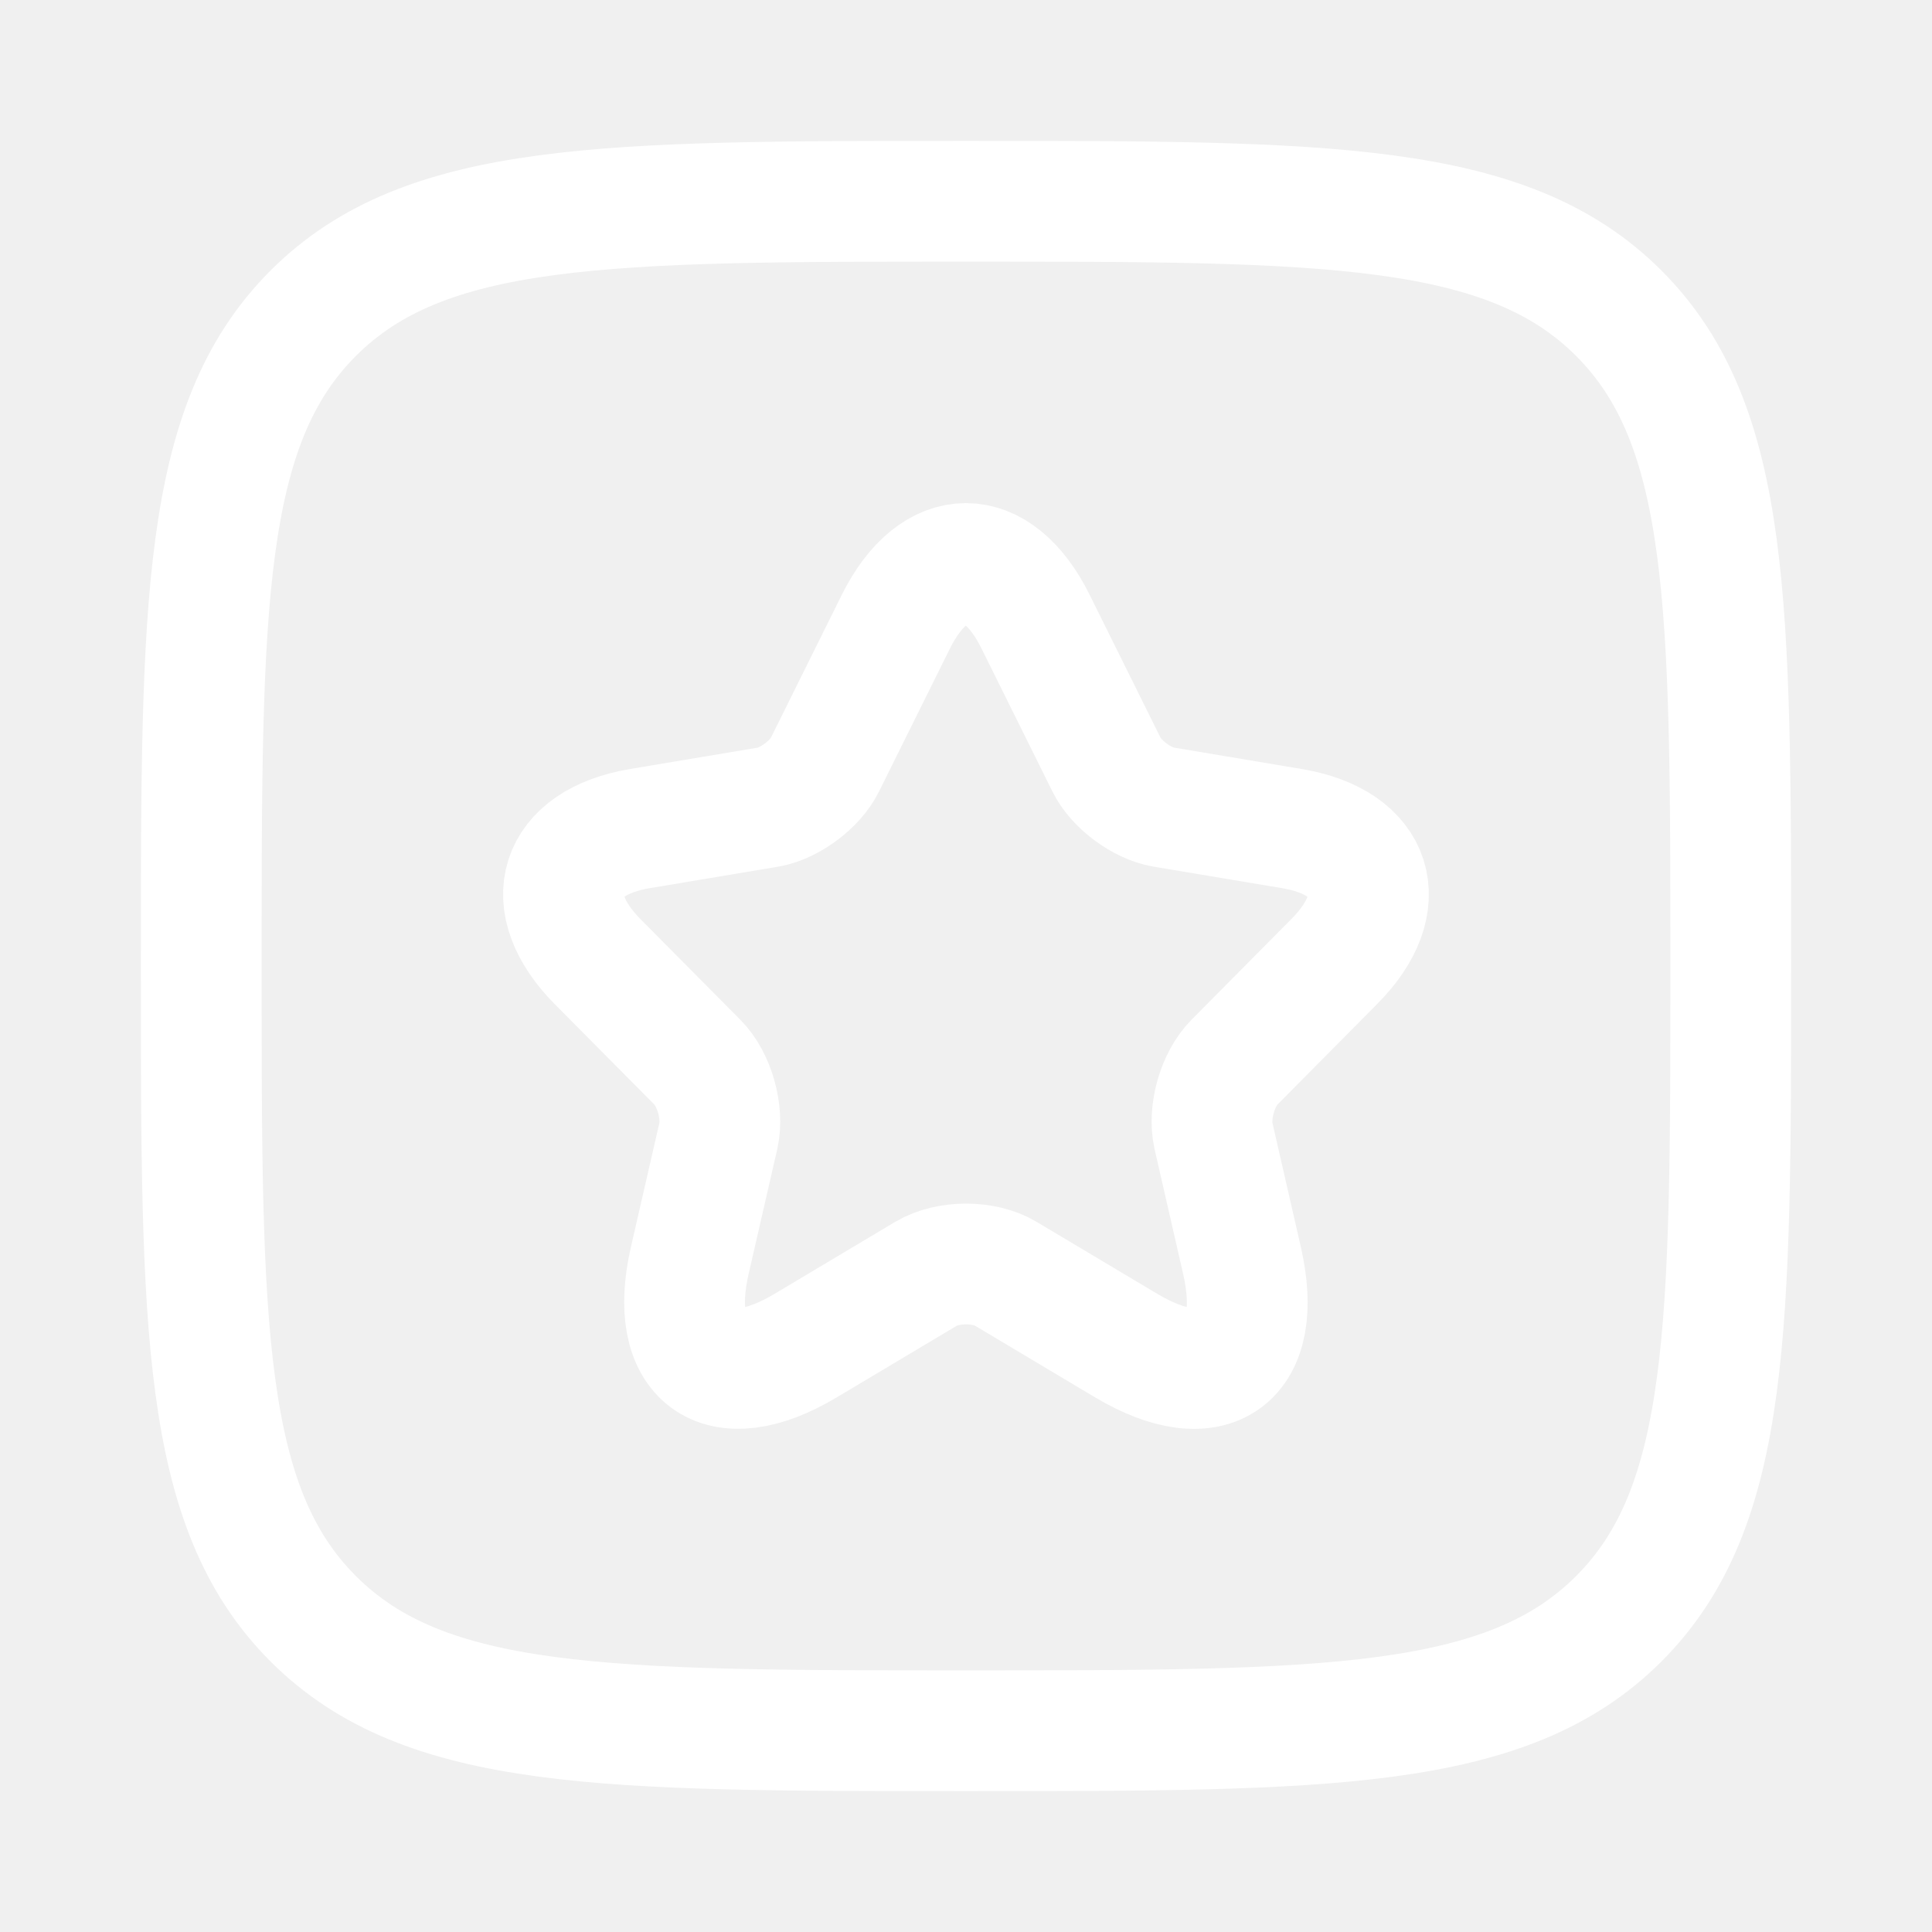
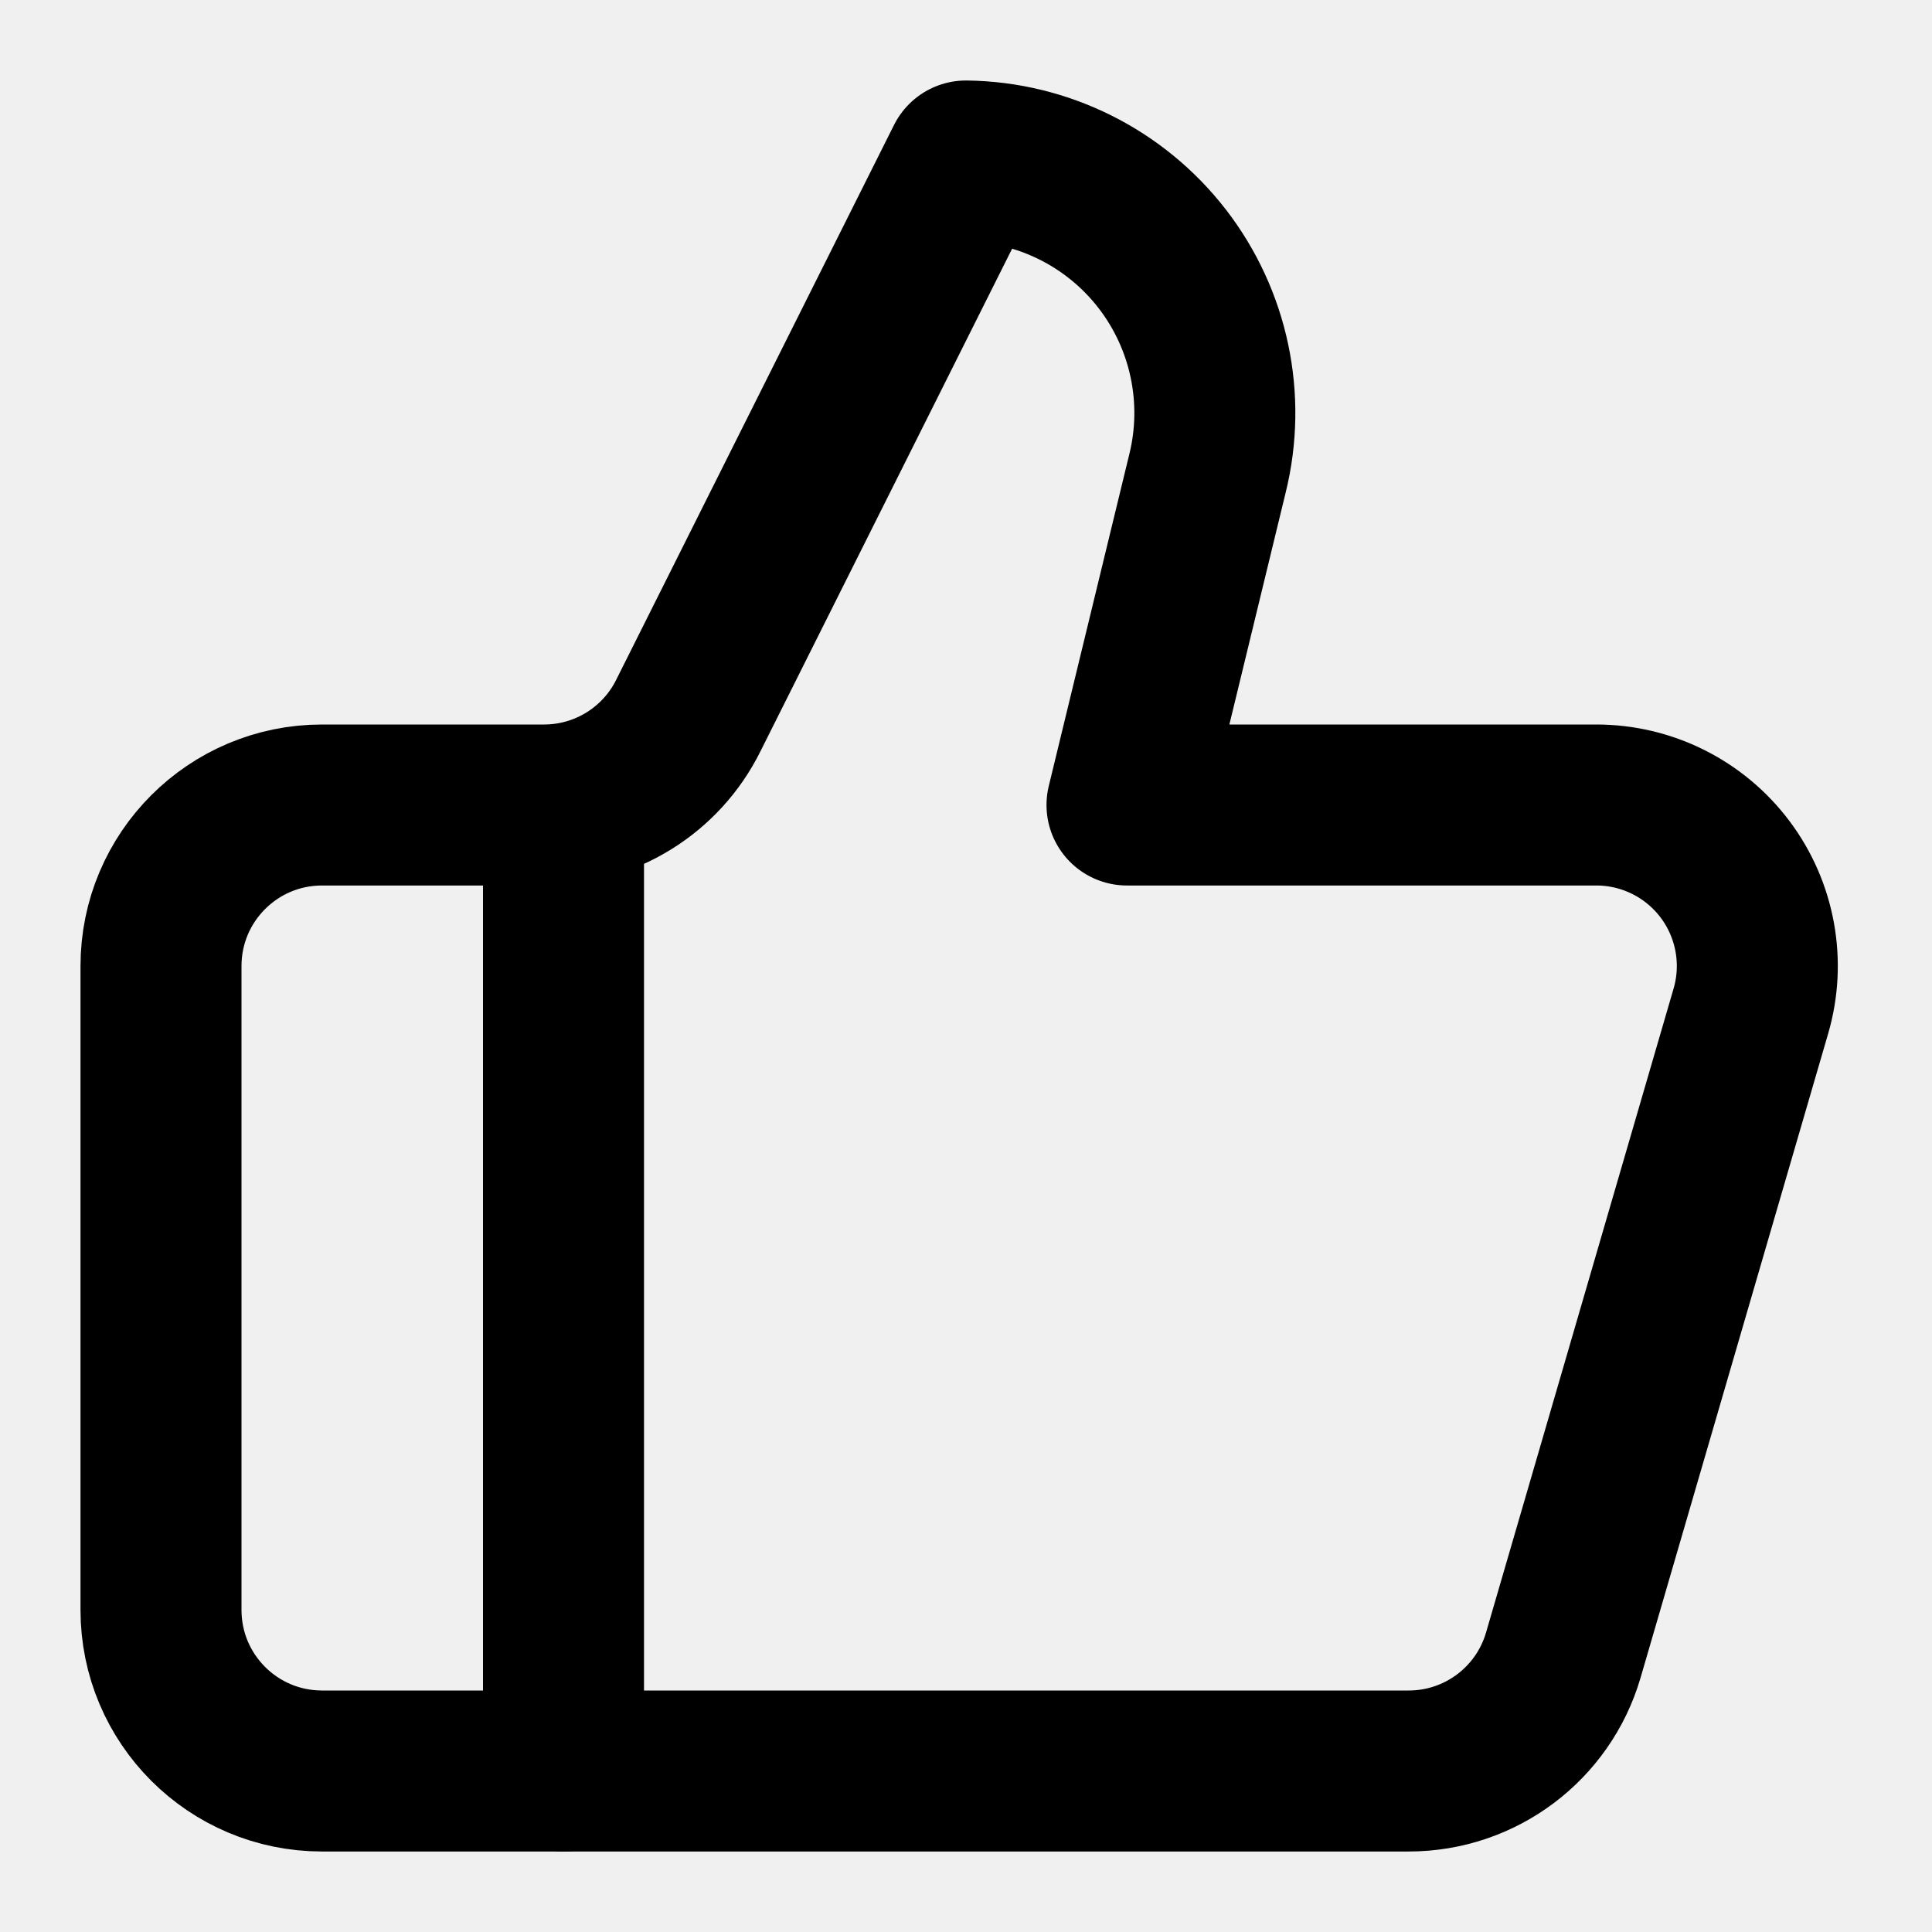
- <svg xmlns="http://www.w3.org/2000/svg" width="24" height="24" viewBox="0 0 24 24" fill="none">
-   <path d="M2.5 12C2.5 7.522 2.5 5.282 3.891 3.891C5.282 2.5 7.522 2.5 12 2.5C16.478 2.5 18.718 2.5 20.109 3.891C21.5 5.282 21.5 7.522 21.5 12C21.5 16.478 21.5 18.718 20.109 20.109C18.718 21.5 16.478 21.5 12 21.5C7.522 21.5 5.282 21.5 3.891 20.109C2.5 18.718 2.5 16.478 2.5 12Z" stroke="white" stroke-width="1.5" stroke-linecap="round" stroke-linejoin="round" />
-   <path d="M12.864 7.722L13.744 9.496C13.864 9.743 14.184 9.98 14.454 10.026L16.049 10.293C17.068 10.464 17.308 11.21 16.573 11.946L15.334 13.196C15.124 13.408 15.009 13.816 15.074 14.109L15.428 15.656C15.709 16.881 15.064 17.355 13.989 16.715L12.494 15.823C12.224 15.661 11.779 15.661 11.504 15.823L10.009 16.715C8.939 17.355 8.289 16.876 8.569 15.656L8.924 14.109C8.989 13.816 8.874 13.408 8.664 13.196L7.424 11.946C6.694 11.21 6.929 10.464 7.949 10.293L9.544 10.026C9.809 9.98 10.129 9.743 10.249 9.496L11.129 7.722C11.609 6.759 12.389 6.759 12.864 7.722Z" stroke="white" stroke-width="1.5" stroke-linecap="round" stroke-linejoin="round" />
+ <svg xmlns="http://www.w3.org/2000/svg" width="24" height="24" viewBox="0 0 24 24" fill="none" stroke="currentColor" stroke-width="2" stroke-linecap="round" stroke-linejoin="round" class="lucide lucide-thumbs-up">
+   <path d="M7 10v12" />
+   <path d="M15 5.88 14 10h5.83a2 2 0 0 1 1.92 2.56l-2.33 8A2 2 0 0 1 17.5 22H4a2 2 0 0 1-2-2v-8a2 2 0 0 1 2-2h2.76a2 2 0 0 0 1.79-1.11L12 2a3.13 3.13 0 0 1 3 3.88Z" />
</svg>
